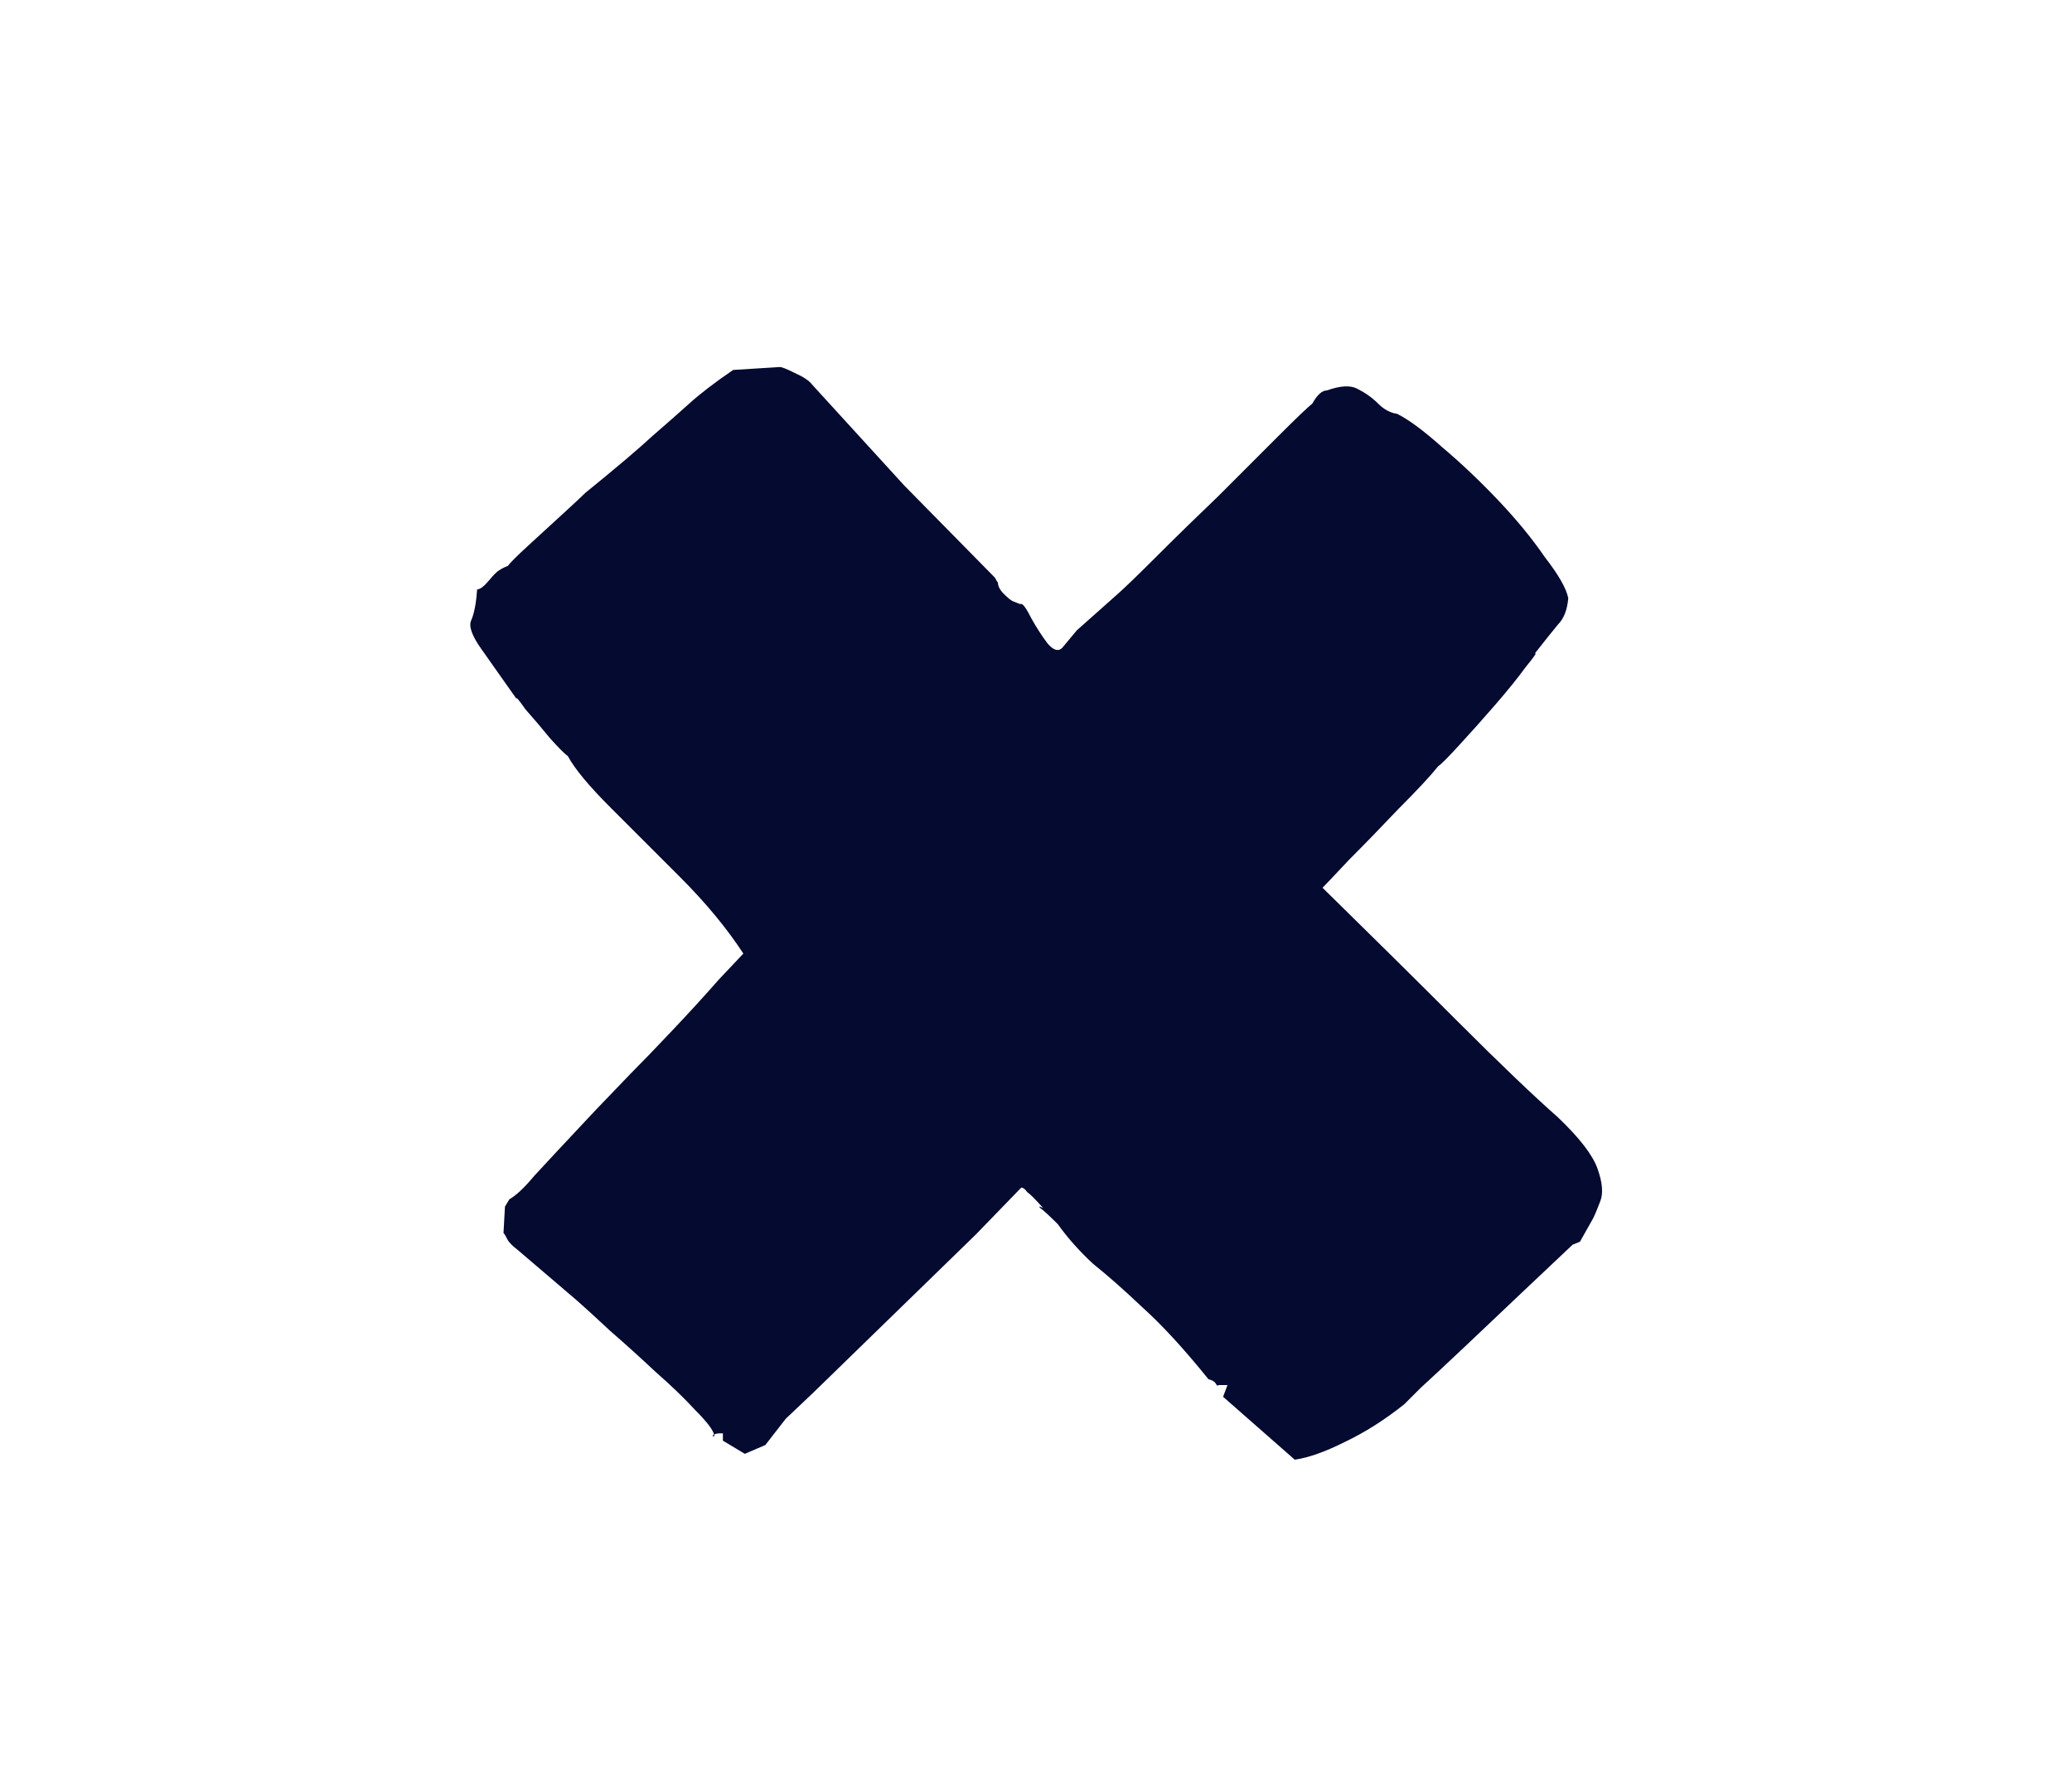
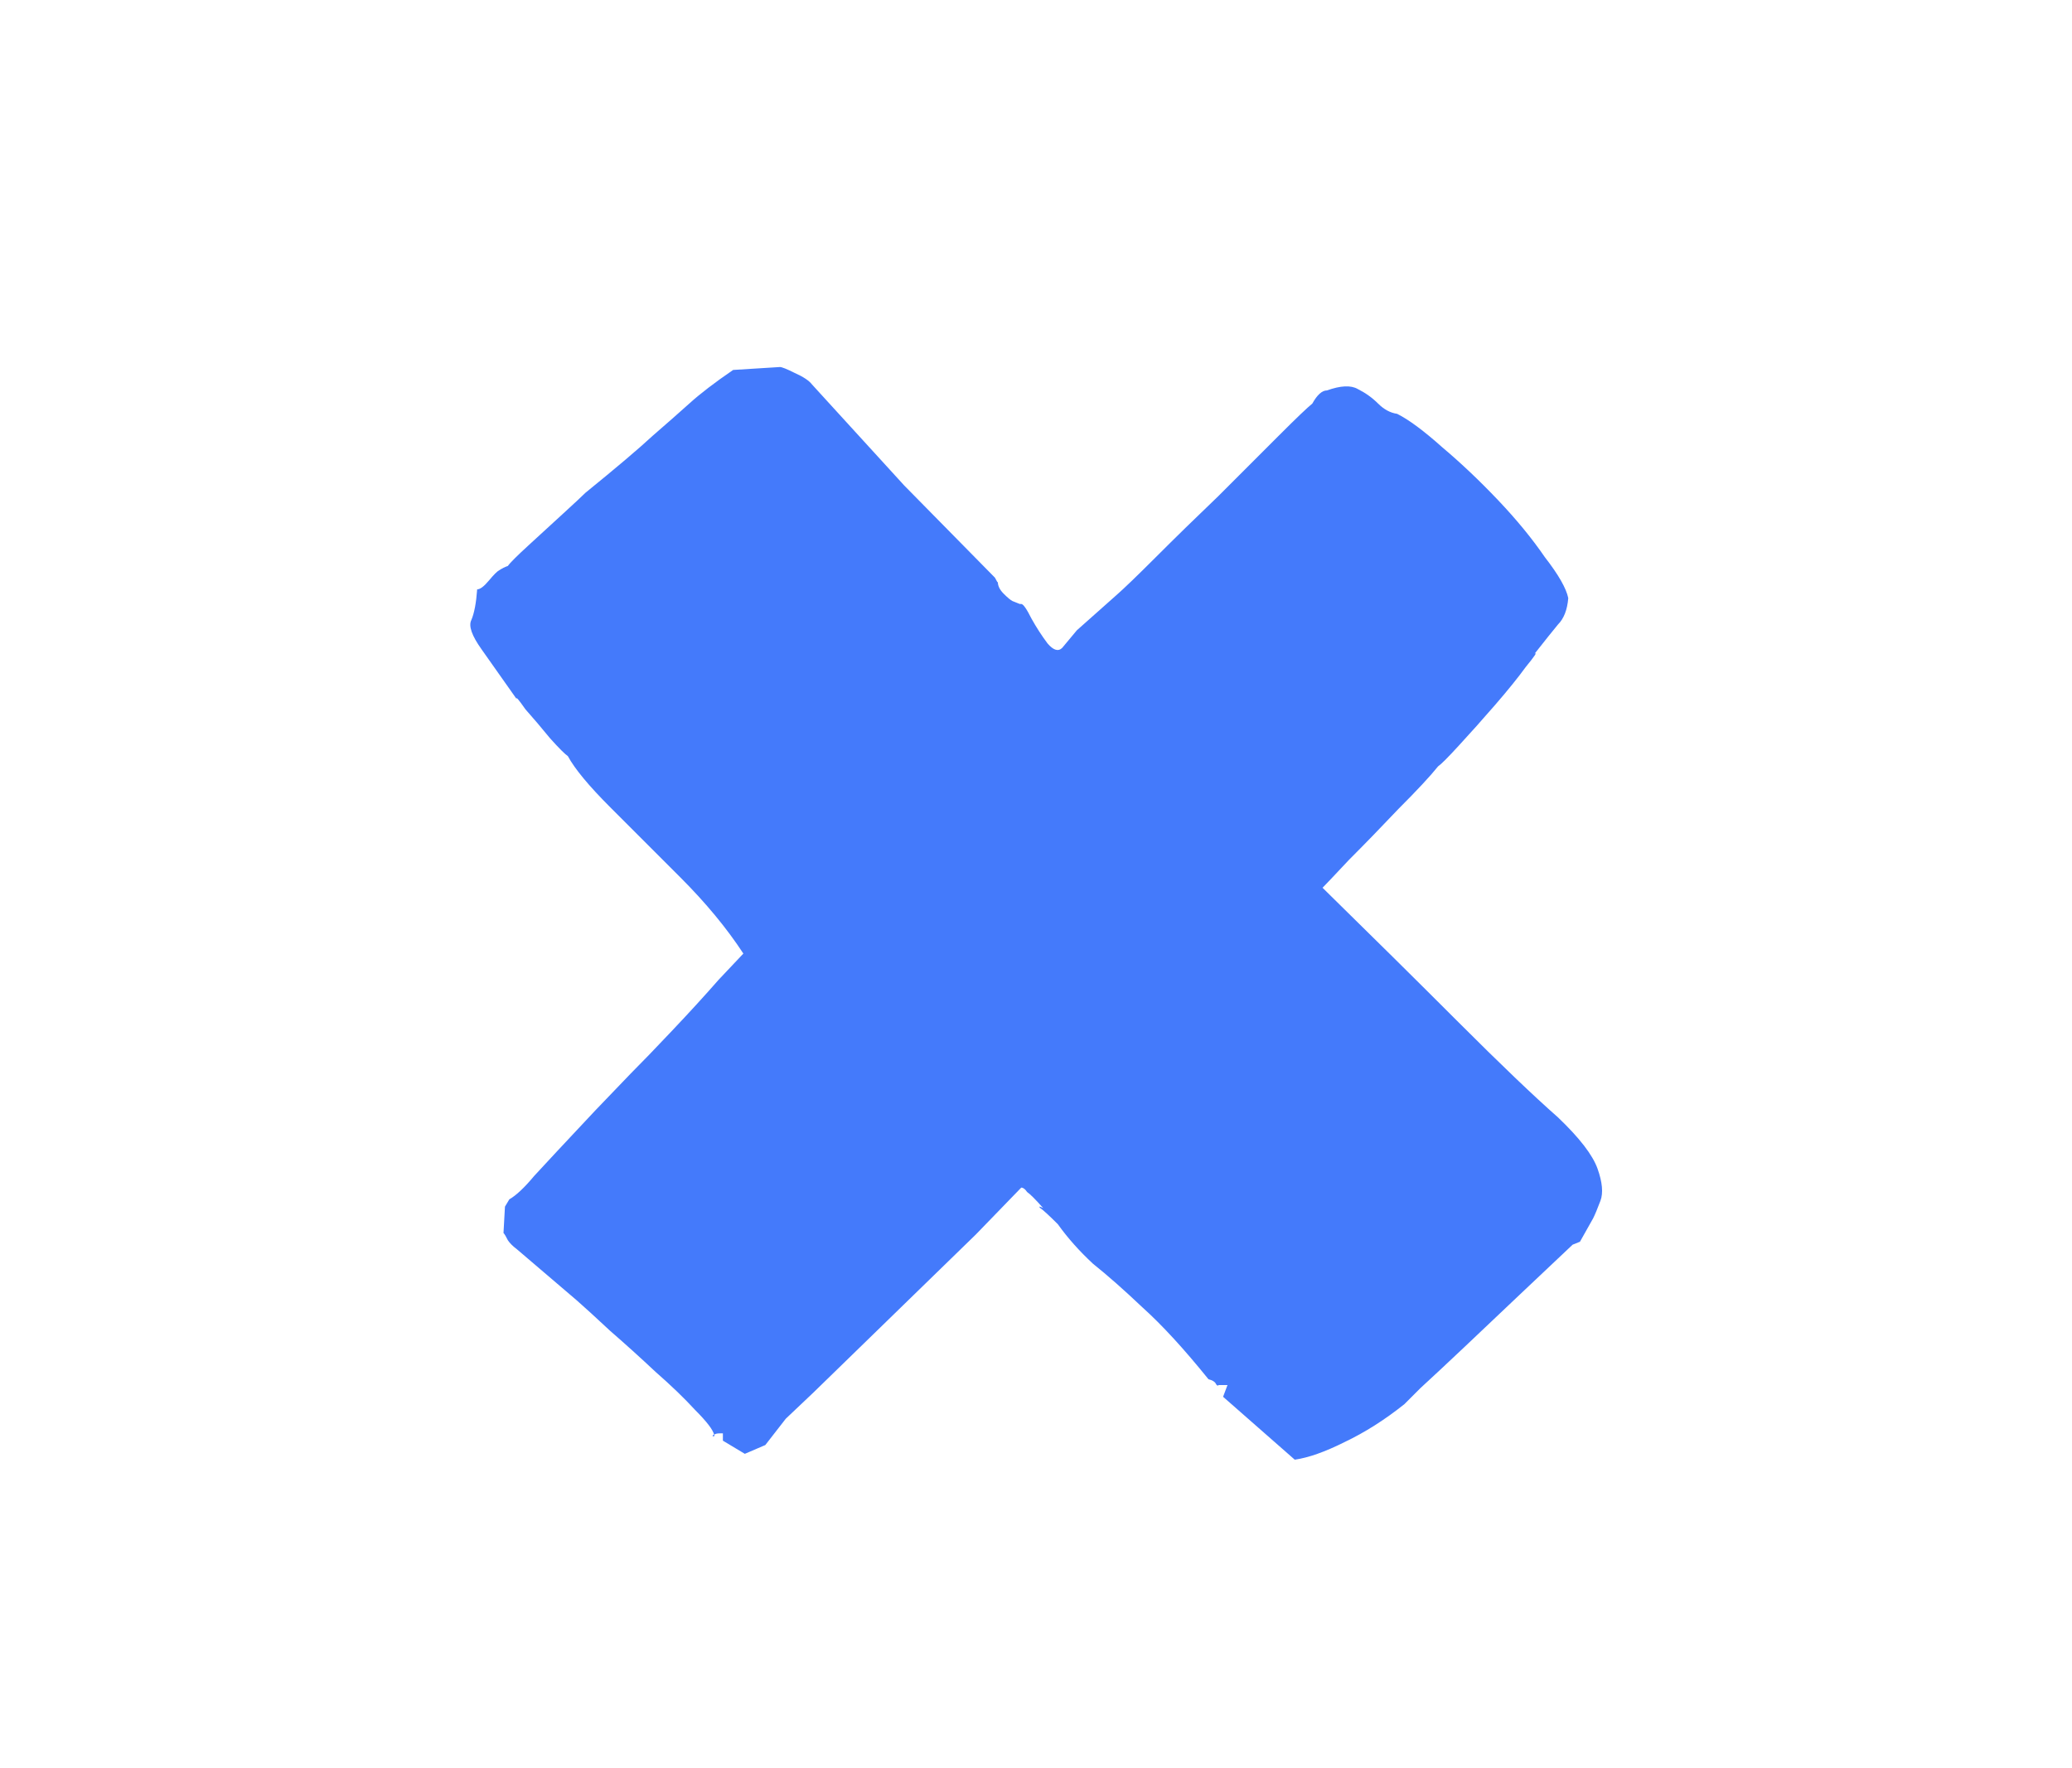
<svg xmlns="http://www.w3.org/2000/svg" width="68" height="58" viewBox="0 0 68 58" fill="none">
-   <path d="M18.924 42.668L16.956 40.988C16.828 40.892 16.732 40.796 16.668 40.7C16.604 40.572 16.556 40.492 16.524 40.46L16.572 39.596L16.716 39.356C16.94 39.228 17.212 38.972 17.532 38.588C17.884 38.204 18.556 37.484 19.548 36.428L20.7 35.228C21.052 34.876 21.5 34.412 22.044 33.836C22.62 33.228 23.132 32.668 23.58 32.156C24.06 31.644 24.332 31.356 24.396 31.292C23.852 30.46 23.164 29.628 22.332 28.796C21.5 27.964 20.732 27.196 20.028 26.492C19.324 25.788 18.86 25.228 18.636 24.812C18.54 24.748 18.348 24.556 18.06 24.236C17.772 23.884 17.5 23.564 17.244 23.276C17.02 22.956 16.924 22.844 16.956 22.94L15.804 21.308C15.484 20.86 15.372 20.54 15.468 20.348C15.564 20.124 15.628 19.788 15.66 19.34C15.756 19.34 15.884 19.244 16.044 19.052C16.204 18.86 16.316 18.748 16.38 18.716C16.476 18.652 16.572 18.604 16.668 18.572C16.732 18.476 16.956 18.252 17.34 17.9C17.724 17.548 18.108 17.196 18.492 16.844C18.876 16.492 19.116 16.268 19.212 16.172C20.236 15.34 20.972 14.716 21.42 14.3C21.9 13.884 22.3 13.532 22.62 13.244C22.972 12.924 23.452 12.556 24.06 12.14L25.596 12.044C25.66 12.044 25.82 12.108 26.076 12.236C26.364 12.364 26.556 12.492 26.652 12.62L29.676 15.932L32.652 18.956C32.716 19.084 32.748 19.132 32.748 19.1C32.748 19.228 32.812 19.356 32.94 19.484C33.068 19.612 33.164 19.692 33.228 19.724L33.468 19.82H33.516C33.58 19.82 33.692 19.98 33.852 20.3C34.012 20.588 34.188 20.86 34.38 21.116C34.572 21.34 34.732 21.388 34.86 21.26L35.34 20.684L36.636 19.532C36.892 19.308 37.324 18.892 37.932 18.284C38.572 17.644 39.26 16.972 39.996 16.268C40.732 15.532 41.388 14.876 41.964 14.3C42.54 13.724 42.908 13.372 43.068 13.244C43.228 12.956 43.388 12.812 43.548 12.812C43.996 12.652 44.332 12.636 44.556 12.764C44.812 12.892 45.036 13.052 45.228 13.244C45.42 13.436 45.628 13.548 45.852 13.58C46.236 13.772 46.732 14.14 47.34 14.684C47.948 15.196 48.556 15.772 49.164 16.412C49.772 17.052 50.284 17.676 50.7 18.284C51.148 18.86 51.404 19.308 51.468 19.628C51.436 20.012 51.324 20.3 51.132 20.492C50.972 20.684 50.716 21.004 50.364 21.452C50.46 21.388 50.364 21.532 50.076 21.884C49.82 22.236 49.484 22.652 49.068 23.132C48.652 23.612 48.252 24.06 47.868 24.476C47.516 24.86 47.292 25.084 47.196 25.148C46.94 25.468 46.508 25.932 45.9 26.54C45.324 27.148 44.78 27.708 44.268 28.22C43.788 28.732 43.5 29.036 43.404 29.132C45.004 30.7 46.492 32.172 47.868 33.548C49.244 34.924 50.332 35.964 51.132 36.668C51.836 37.34 52.268 37.9 52.428 38.348C52.588 38.796 52.62 39.148 52.524 39.404C52.428 39.66 52.348 39.852 52.284 39.98L51.852 40.748L51.612 40.844C51.1 41.324 50.524 41.868 49.884 42.476C49.244 43.084 48.636 43.66 48.06 44.204C47.484 44.748 47.004 45.196 46.62 45.548C46.268 45.9 46.092 46.076 46.092 46.076C45.452 46.588 44.796 47.004 44.124 47.324C43.484 47.644 42.94 47.836 42.492 47.9L40.14 45.836L40.284 45.452H39.996C39.964 45.484 39.932 45.468 39.9 45.404C39.868 45.34 39.788 45.292 39.66 45.26C38.86 44.268 38.14 43.484 37.5 42.908C36.892 42.332 36.348 41.852 35.868 41.468C35.42 41.052 35.036 40.62 34.716 40.172C34.428 39.884 34.236 39.708 34.14 39.644C34.076 39.58 34.108 39.58 34.236 39.644C33.98 39.356 33.804 39.18 33.708 39.116C33.644 39.02 33.58 38.972 33.516 38.972L32.028 40.508L26.7 45.692L25.788 46.556L25.116 47.42L24.444 47.708L23.724 47.276V47.036H23.628C23.532 47.036 23.468 47.052 23.436 47.084C23.468 47.116 23.452 47.132 23.388 47.132C23.388 47.1 23.404 47.084 23.436 47.084C23.404 46.924 23.196 46.652 22.812 46.268C22.46 45.884 22.028 45.468 21.516 45.02C21.004 44.54 20.508 44.092 20.028 43.676C19.548 43.228 19.18 42.892 18.924 42.668Z" fill="#050a30" />
+   <path d="M18.924 42.668L16.956 40.988C16.828 40.892 16.732 40.796 16.668 40.7C16.604 40.572 16.556 40.492 16.524 40.46L16.572 39.596L16.716 39.356C16.94 39.228 17.212 38.972 17.532 38.588C17.884 38.204 18.556 37.484 19.548 36.428L20.7 35.228C21.052 34.876 21.5 34.412 22.044 33.836C22.62 33.228 23.132 32.668 23.58 32.156C24.06 31.644 24.332 31.356 24.396 31.292C23.852 30.46 23.164 29.628 22.332 28.796C21.5 27.964 20.732 27.196 20.028 26.492C19.324 25.788 18.86 25.228 18.636 24.812C18.54 24.748 18.348 24.556 18.06 24.236C17.772 23.884 17.5 23.564 17.244 23.276C17.02 22.956 16.924 22.844 16.956 22.94L15.804 21.308C15.484 20.86 15.372 20.54 15.468 20.348C15.564 20.124 15.628 19.788 15.66 19.34C15.756 19.34 15.884 19.244 16.044 19.052C16.204 18.86 16.316 18.748 16.38 18.716C16.476 18.652 16.572 18.604 16.668 18.572C16.732 18.476 16.956 18.252 17.34 17.9C17.724 17.548 18.108 17.196 18.492 16.844C18.876 16.492 19.116 16.268 19.212 16.172C20.236 15.34 20.972 14.716 21.42 14.3C21.9 13.884 22.3 13.532 22.62 13.244C22.972 12.924 23.452 12.556 24.06 12.14L25.596 12.044C25.66 12.044 25.82 12.108 26.076 12.236C26.364 12.364 26.556 12.492 26.652 12.62L29.676 15.932L32.652 18.956C32.716 19.084 32.748 19.132 32.748 19.1C32.748 19.228 32.812 19.356 32.94 19.484C33.068 19.612 33.164 19.692 33.228 19.724L33.468 19.82H33.516C33.58 19.82 33.692 19.98 33.852 20.3C34.012 20.588 34.188 20.86 34.38 21.116C34.572 21.34 34.732 21.388 34.86 21.26L35.34 20.684L36.636 19.532C36.892 19.308 37.324 18.892 37.932 18.284C38.572 17.644 39.26 16.972 39.996 16.268C40.732 15.532 41.388 14.876 41.964 14.3C42.54 13.724 42.908 13.372 43.068 13.244C43.228 12.956 43.388 12.812 43.548 12.812C43.996 12.652 44.332 12.636 44.556 12.764C44.812 12.892 45.036 13.052 45.228 13.244C45.42 13.436 45.628 13.548 45.852 13.58C46.236 13.772 46.732 14.14 47.34 14.684C47.948 15.196 48.556 15.772 49.164 16.412C49.772 17.052 50.284 17.676 50.7 18.284C51.148 18.86 51.404 19.308 51.468 19.628C51.436 20.012 51.324 20.3 51.132 20.492C50.972 20.684 50.716 21.004 50.364 21.452C50.46 21.388 50.364 21.532 50.076 21.884C49.82 22.236 49.484 22.652 49.068 23.132C48.652 23.612 48.252 24.06 47.868 24.476C47.516 24.86 47.292 25.084 47.196 25.148C46.94 25.468 46.508 25.932 45.9 26.54C45.324 27.148 44.78 27.708 44.268 28.22C43.788 28.732 43.5 29.036 43.404 29.132C45.004 30.7 46.492 32.172 47.868 33.548C49.244 34.924 50.332 35.964 51.132 36.668C51.836 37.34 52.268 37.9 52.428 38.348C52.588 38.796 52.62 39.148 52.524 39.404C52.428 39.66 52.348 39.852 52.284 39.98L51.852 40.748L51.612 40.844C51.1 41.324 50.524 41.868 49.884 42.476C49.244 43.084 48.636 43.66 48.06 44.204C47.484 44.748 47.004 45.196 46.62 45.548C46.268 45.9 46.092 46.076 46.092 46.076C45.452 46.588 44.796 47.004 44.124 47.324C43.484 47.644 42.94 47.836 42.492 47.9L40.14 45.836L40.284 45.452H39.996C39.964 45.484 39.932 45.468 39.9 45.404C39.868 45.34 39.788 45.292 39.66 45.26C38.86 44.268 38.14 43.484 37.5 42.908C36.892 42.332 36.348 41.852 35.868 41.468C35.42 41.052 35.036 40.62 34.716 40.172C34.428 39.884 34.236 39.708 34.14 39.644C34.076 39.58 34.108 39.58 34.236 39.644C33.98 39.356 33.804 39.18 33.708 39.116C33.644 39.02 33.58 38.972 33.516 38.972L32.028 40.508L26.7 45.692L25.788 46.556L25.116 47.42L24.444 47.708L23.724 47.276V47.036H23.628C23.532 47.036 23.468 47.052 23.436 47.084C23.468 47.116 23.452 47.132 23.388 47.132C23.388 47.1 23.404 47.084 23.436 47.084C23.404 46.924 23.196 46.652 22.812 46.268C22.46 45.884 22.028 45.468 21.516 45.02C21.004 44.54 20.508 44.092 20.028 43.676C19.548 43.228 19.18 42.892 18.924 42.668Z" fill="#447afb" />
</svg>
